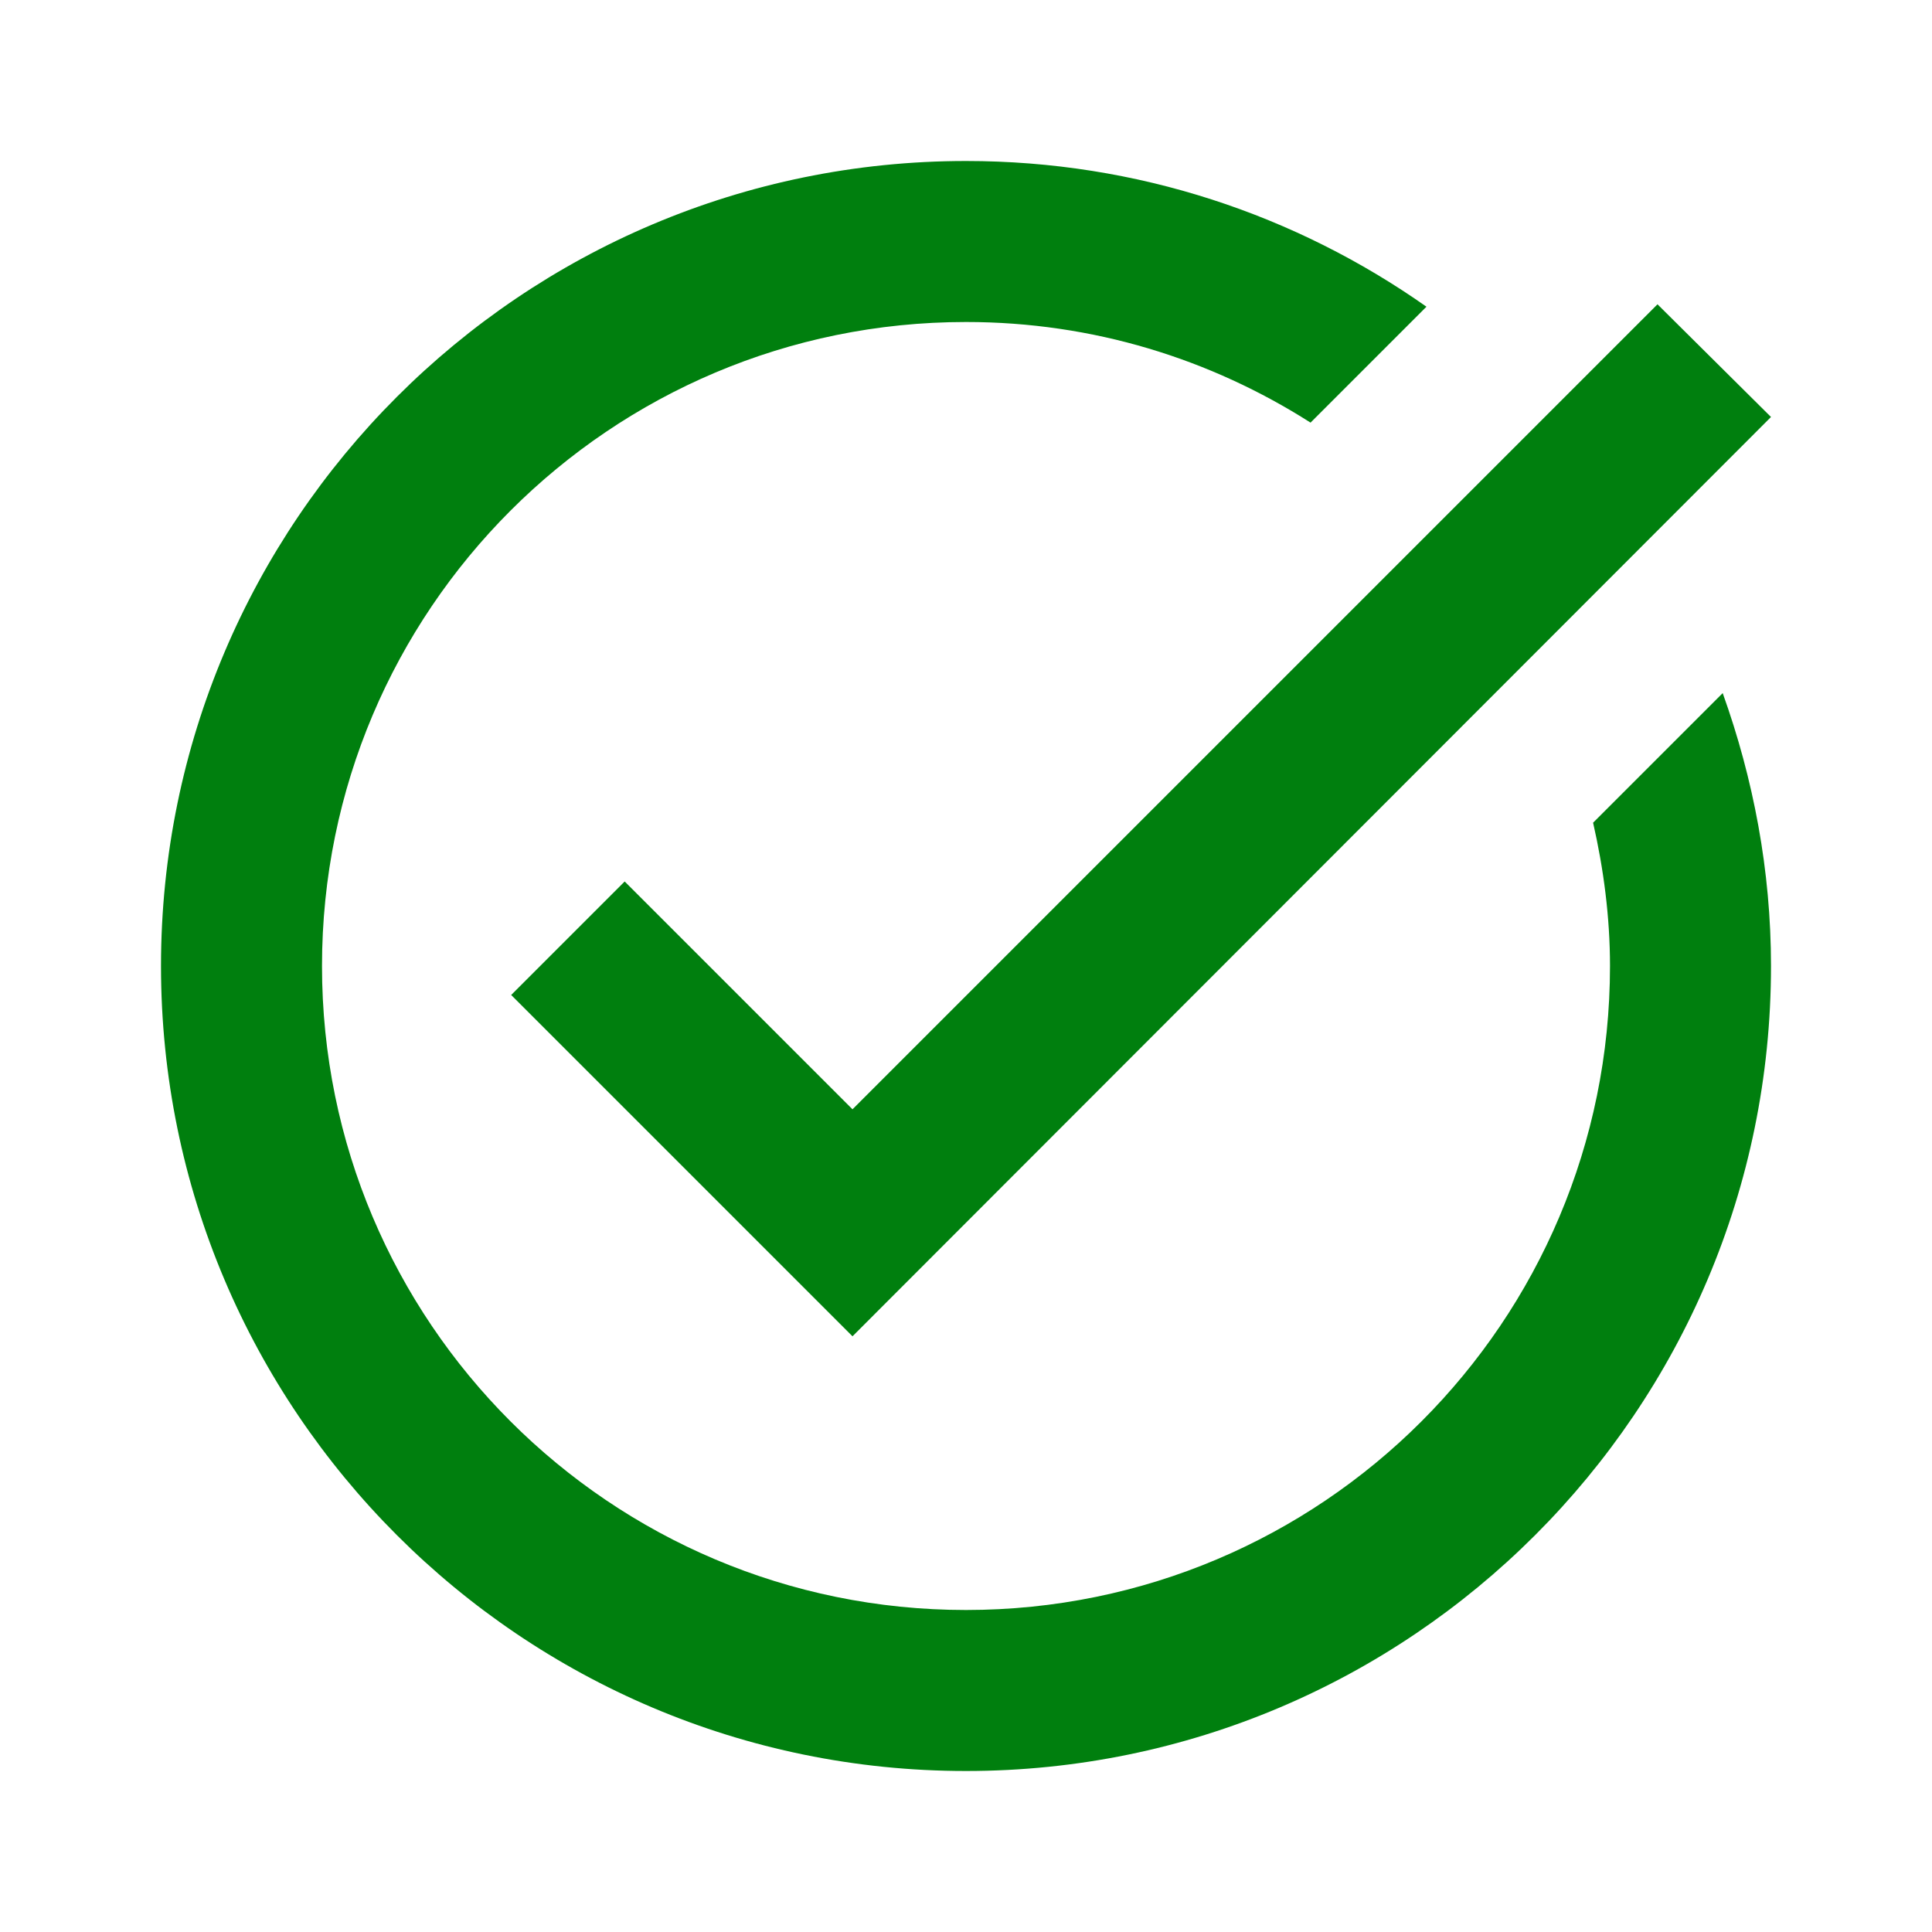
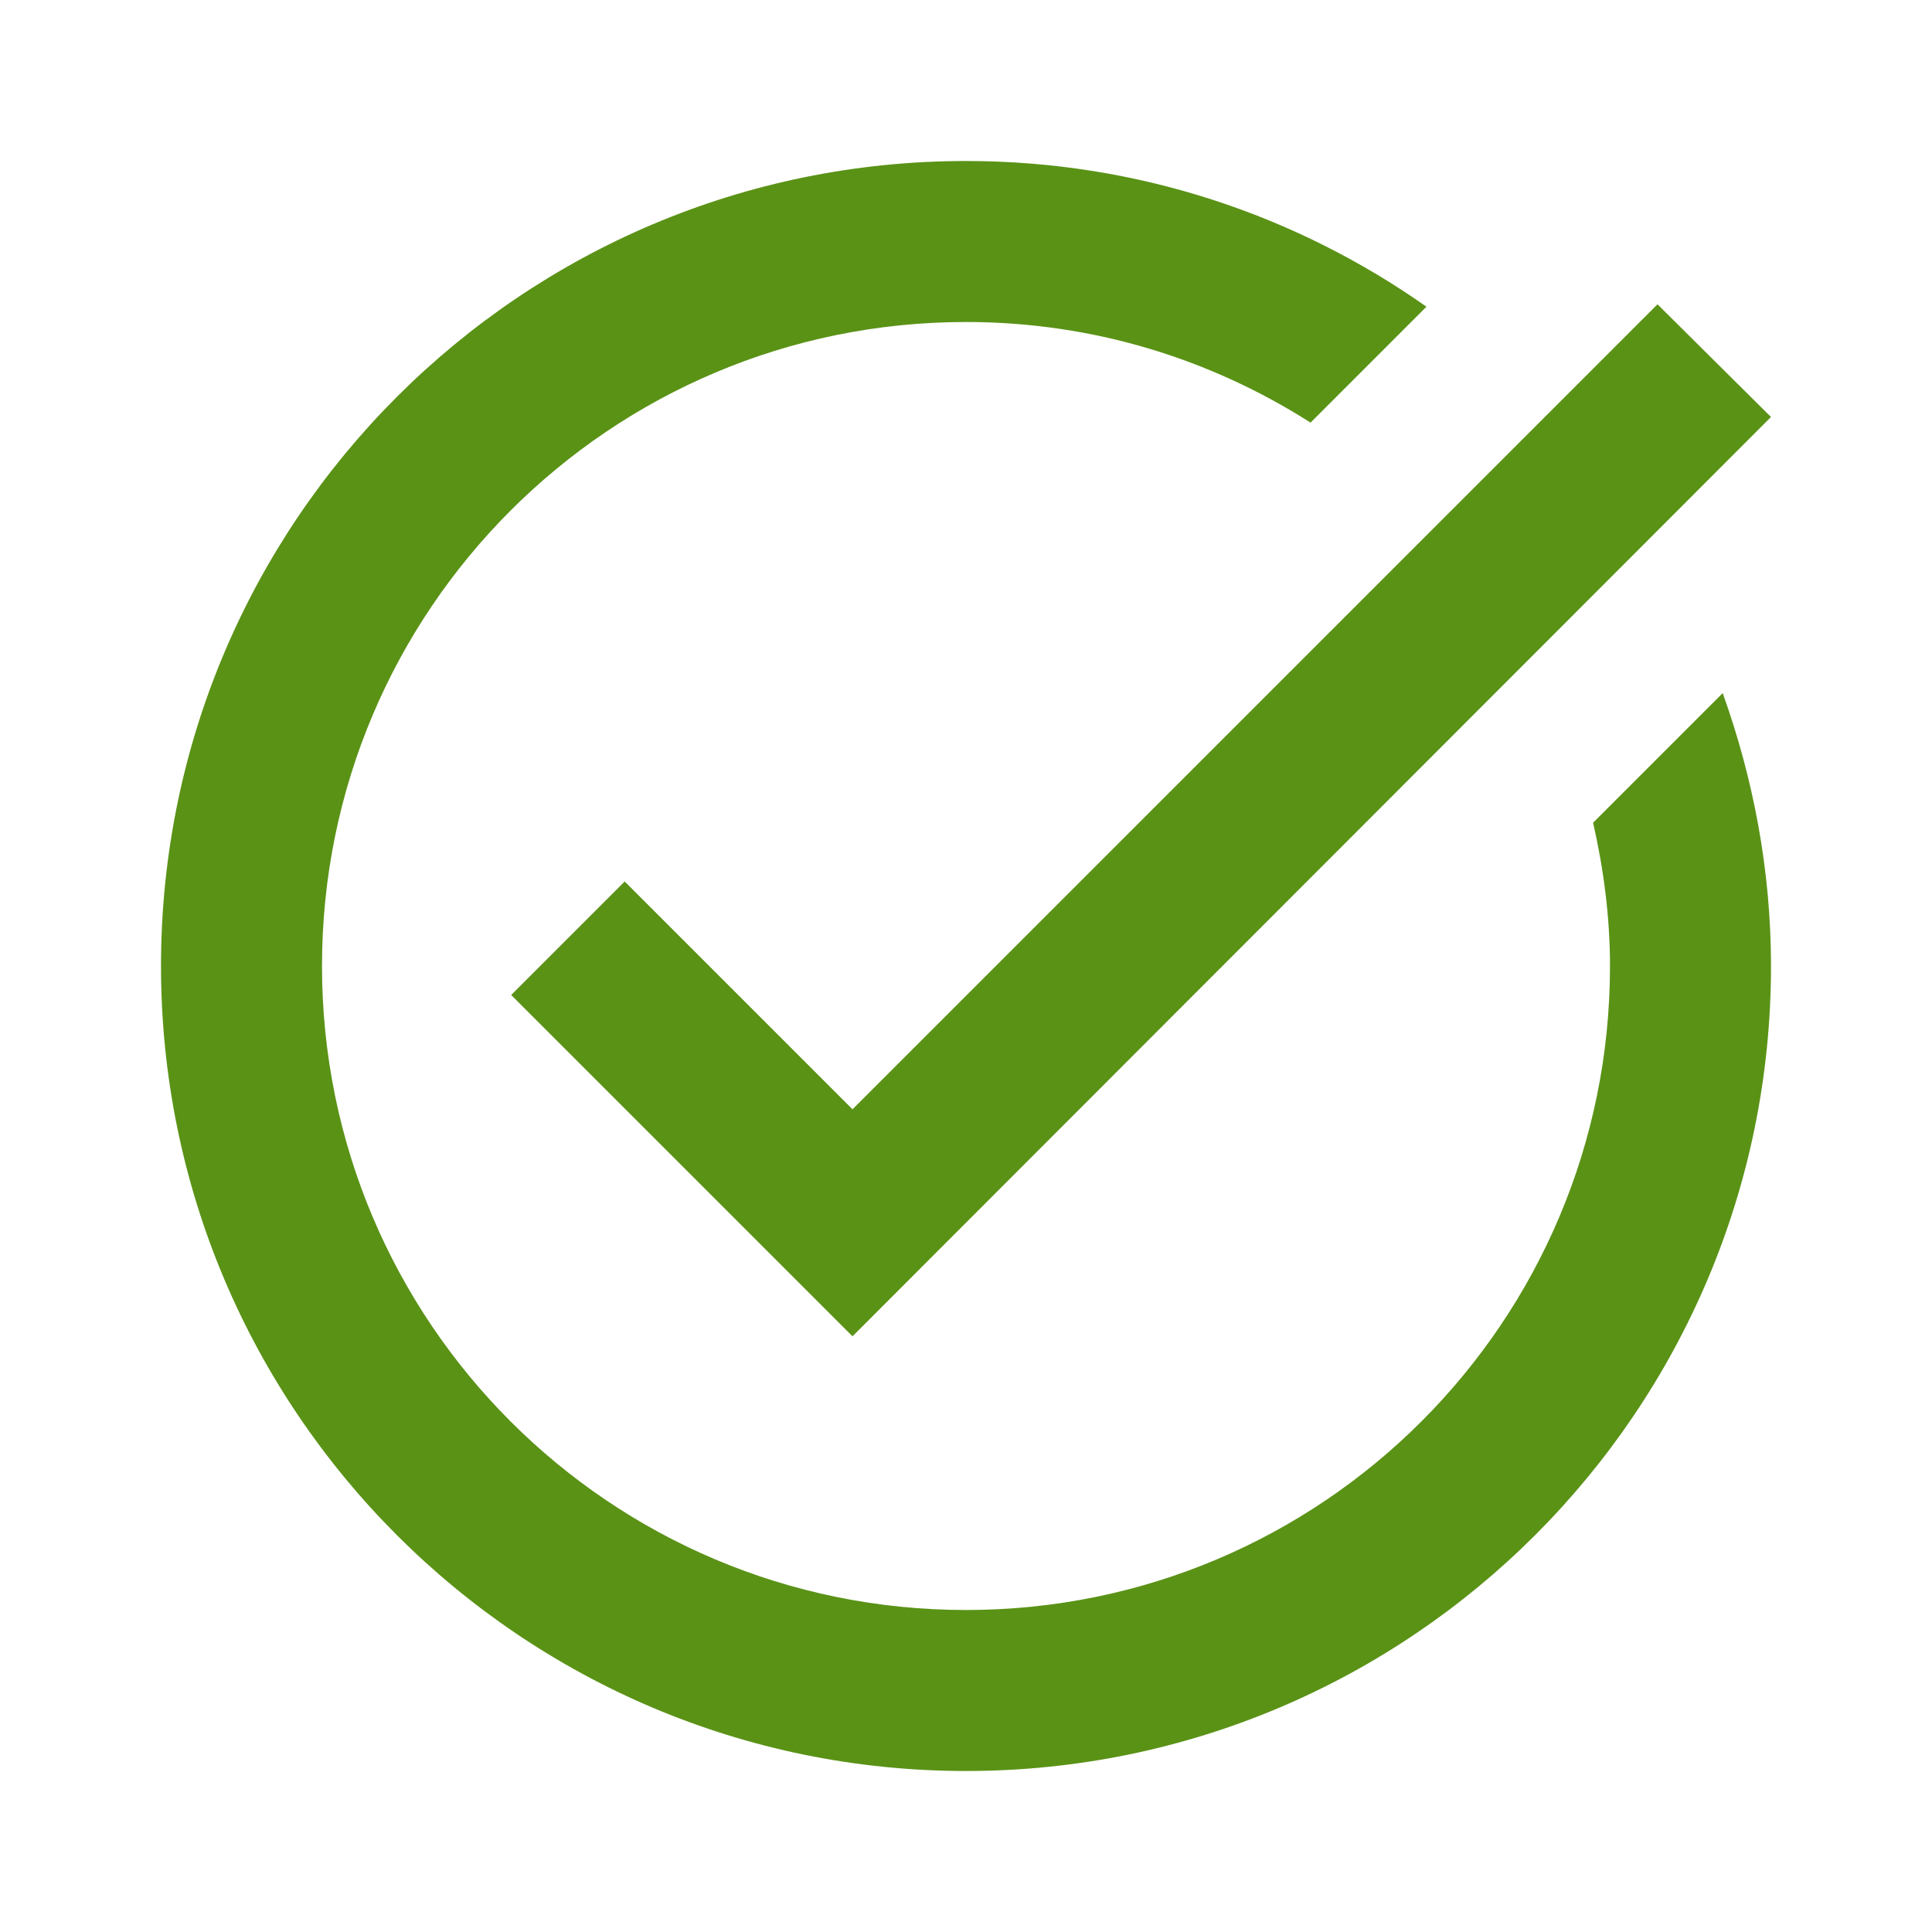
- <svg xmlns="http://www.w3.org/2000/svg" enable-background="new 0 0 24 24" height="24px" viewBox="0 0 24 24" width="24px" fill="#007F0E">
+ <svg xmlns="http://www.w3.org/2000/svg" enable-background="new 0 0 24 24" height="24px" viewBox="0 0 24 24" width="24px" fill="#5a9216">
  <rect fill="none" height="24" width="24" />
  <path d="M22,5.18L10.59,16.6l-4.24-4.24l1.41-1.41l2.83,2.83l10-10L22,5.18z M19.79,10.22C19.92,10.79,20,11.39,20,12 c0,4.42-3.58,8-8,8s-8-3.58-8-8c0-4.42,3.58-8,8-8c1.58,0,3.04,0.46,4.28,1.25l1.44-1.44C16.1,2.67,14.13,2,12,2C6.48,2,2,6.48,2,12 c0,5.52,4.48,10,10,10s10-4.48,10-10c0-1.19-0.22-2.33-0.6-3.39L19.79,10.22z" />
</svg>
